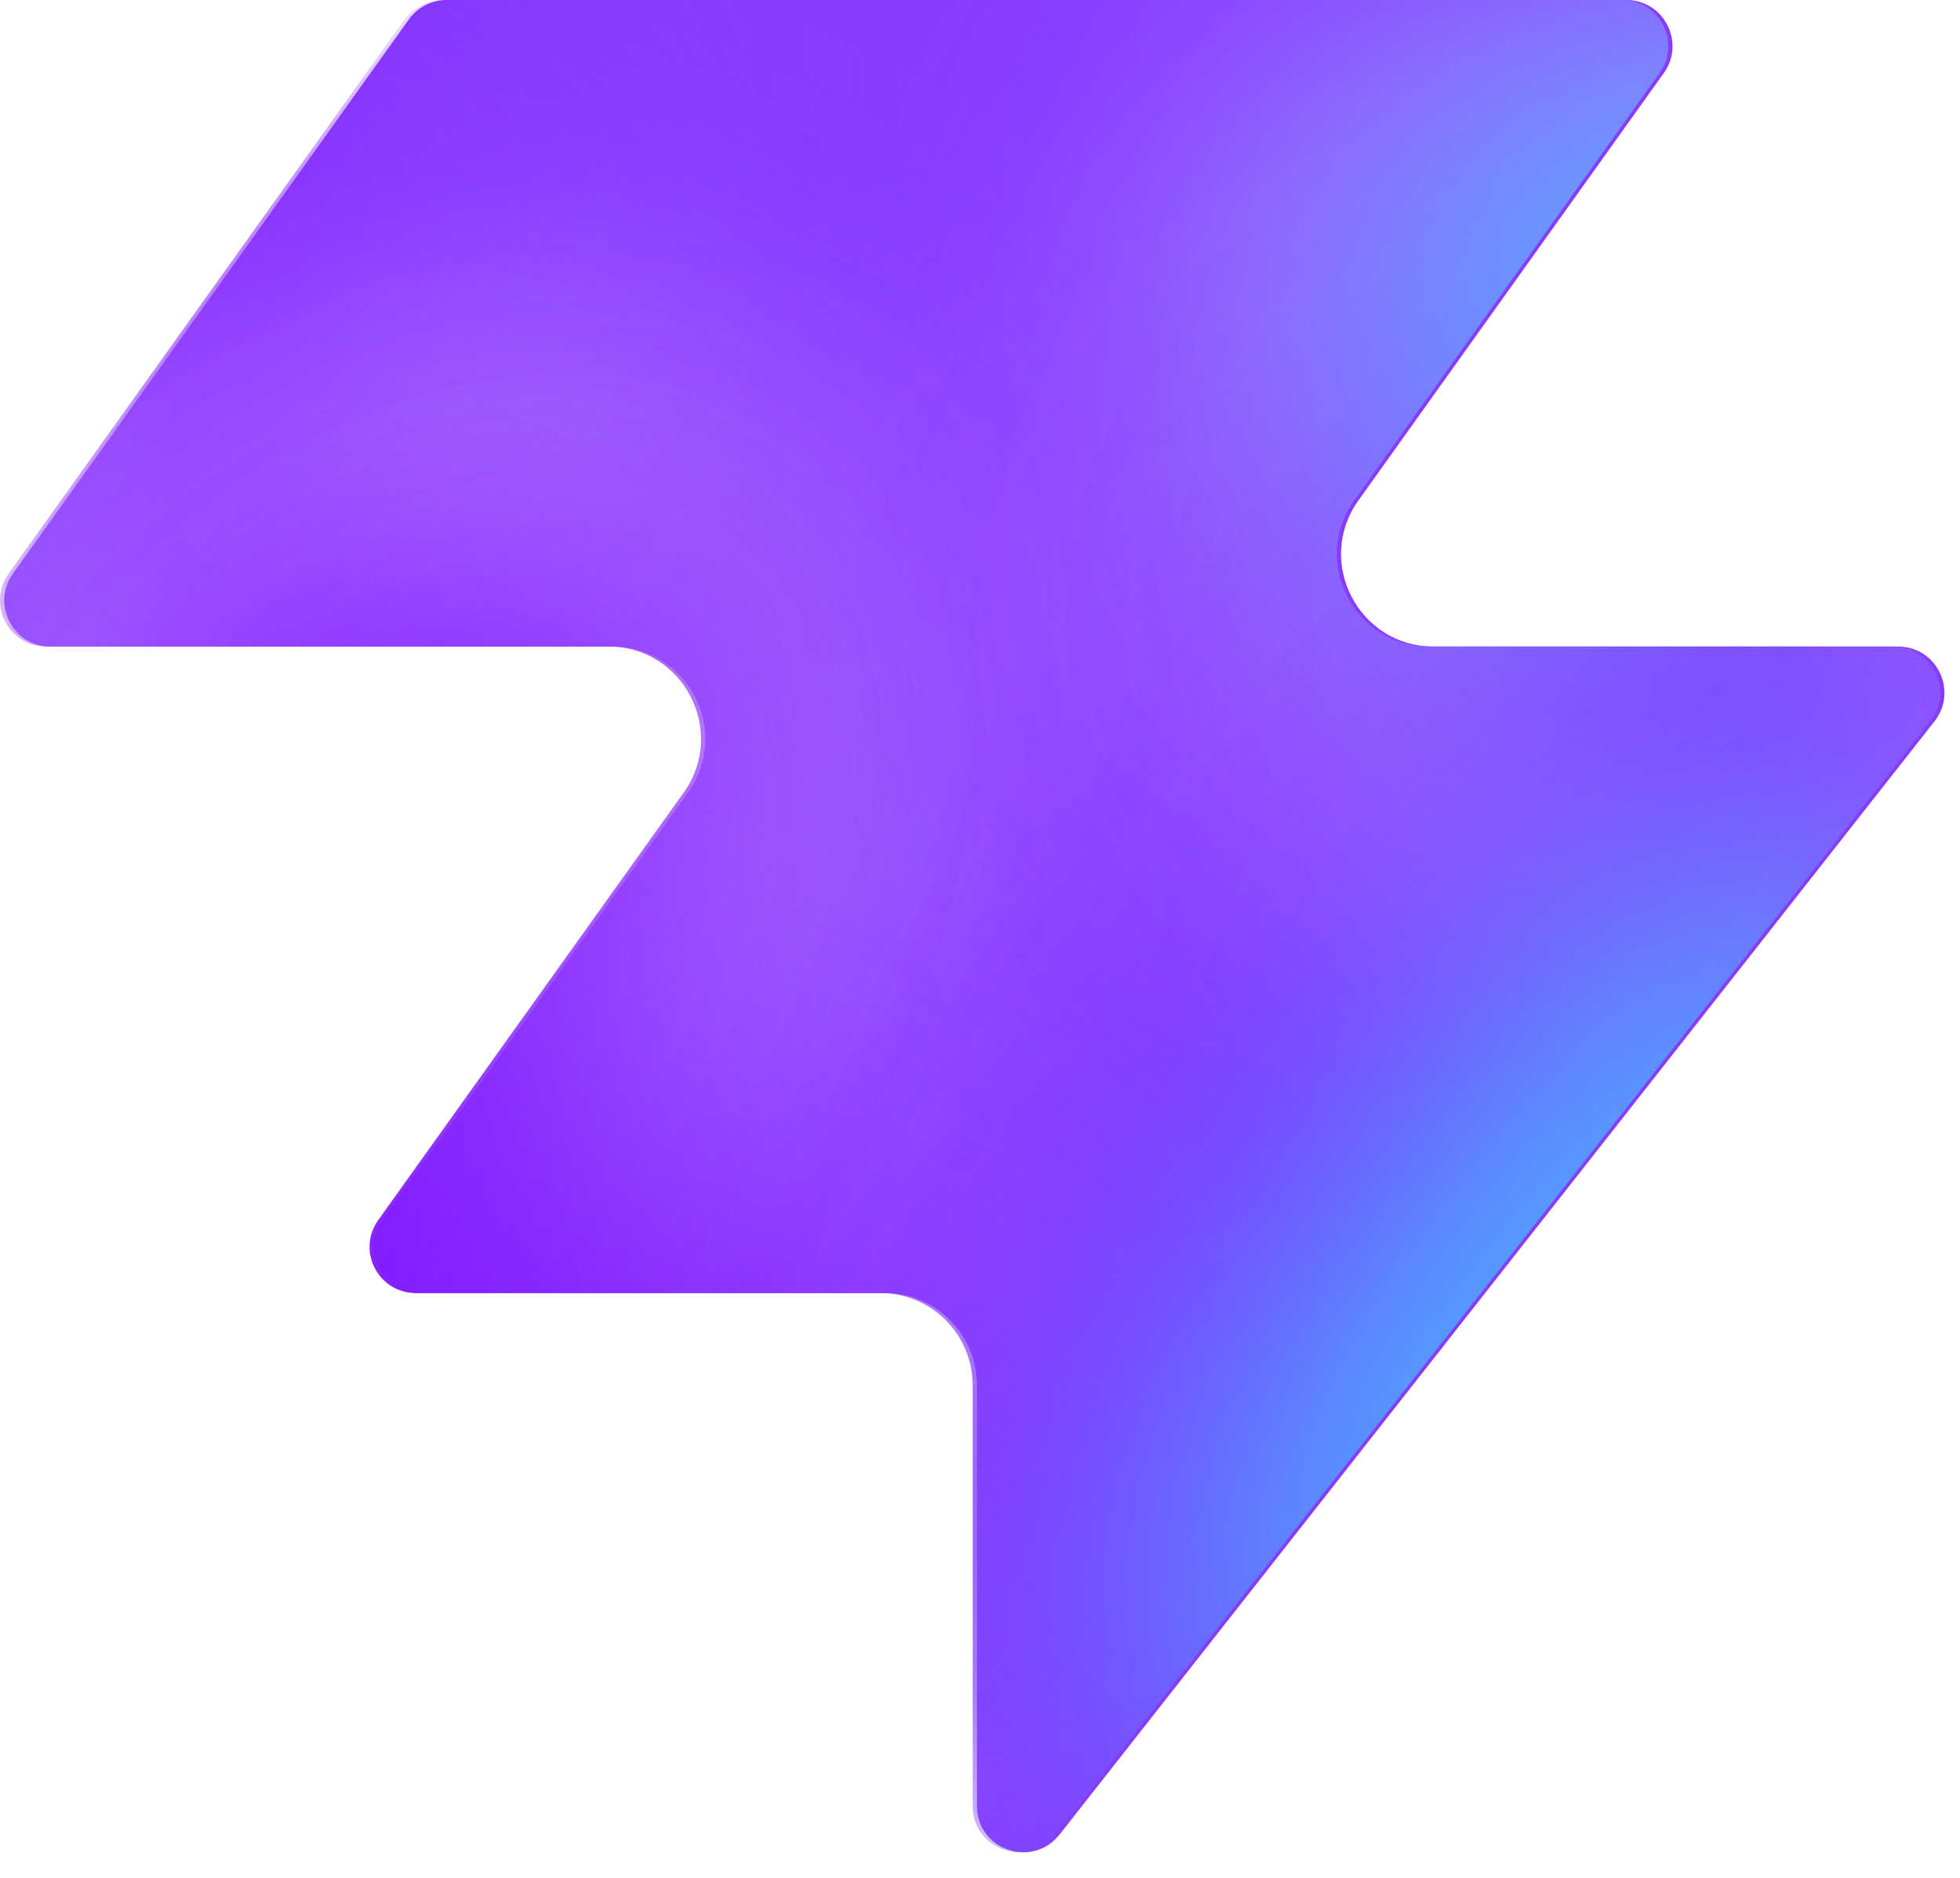
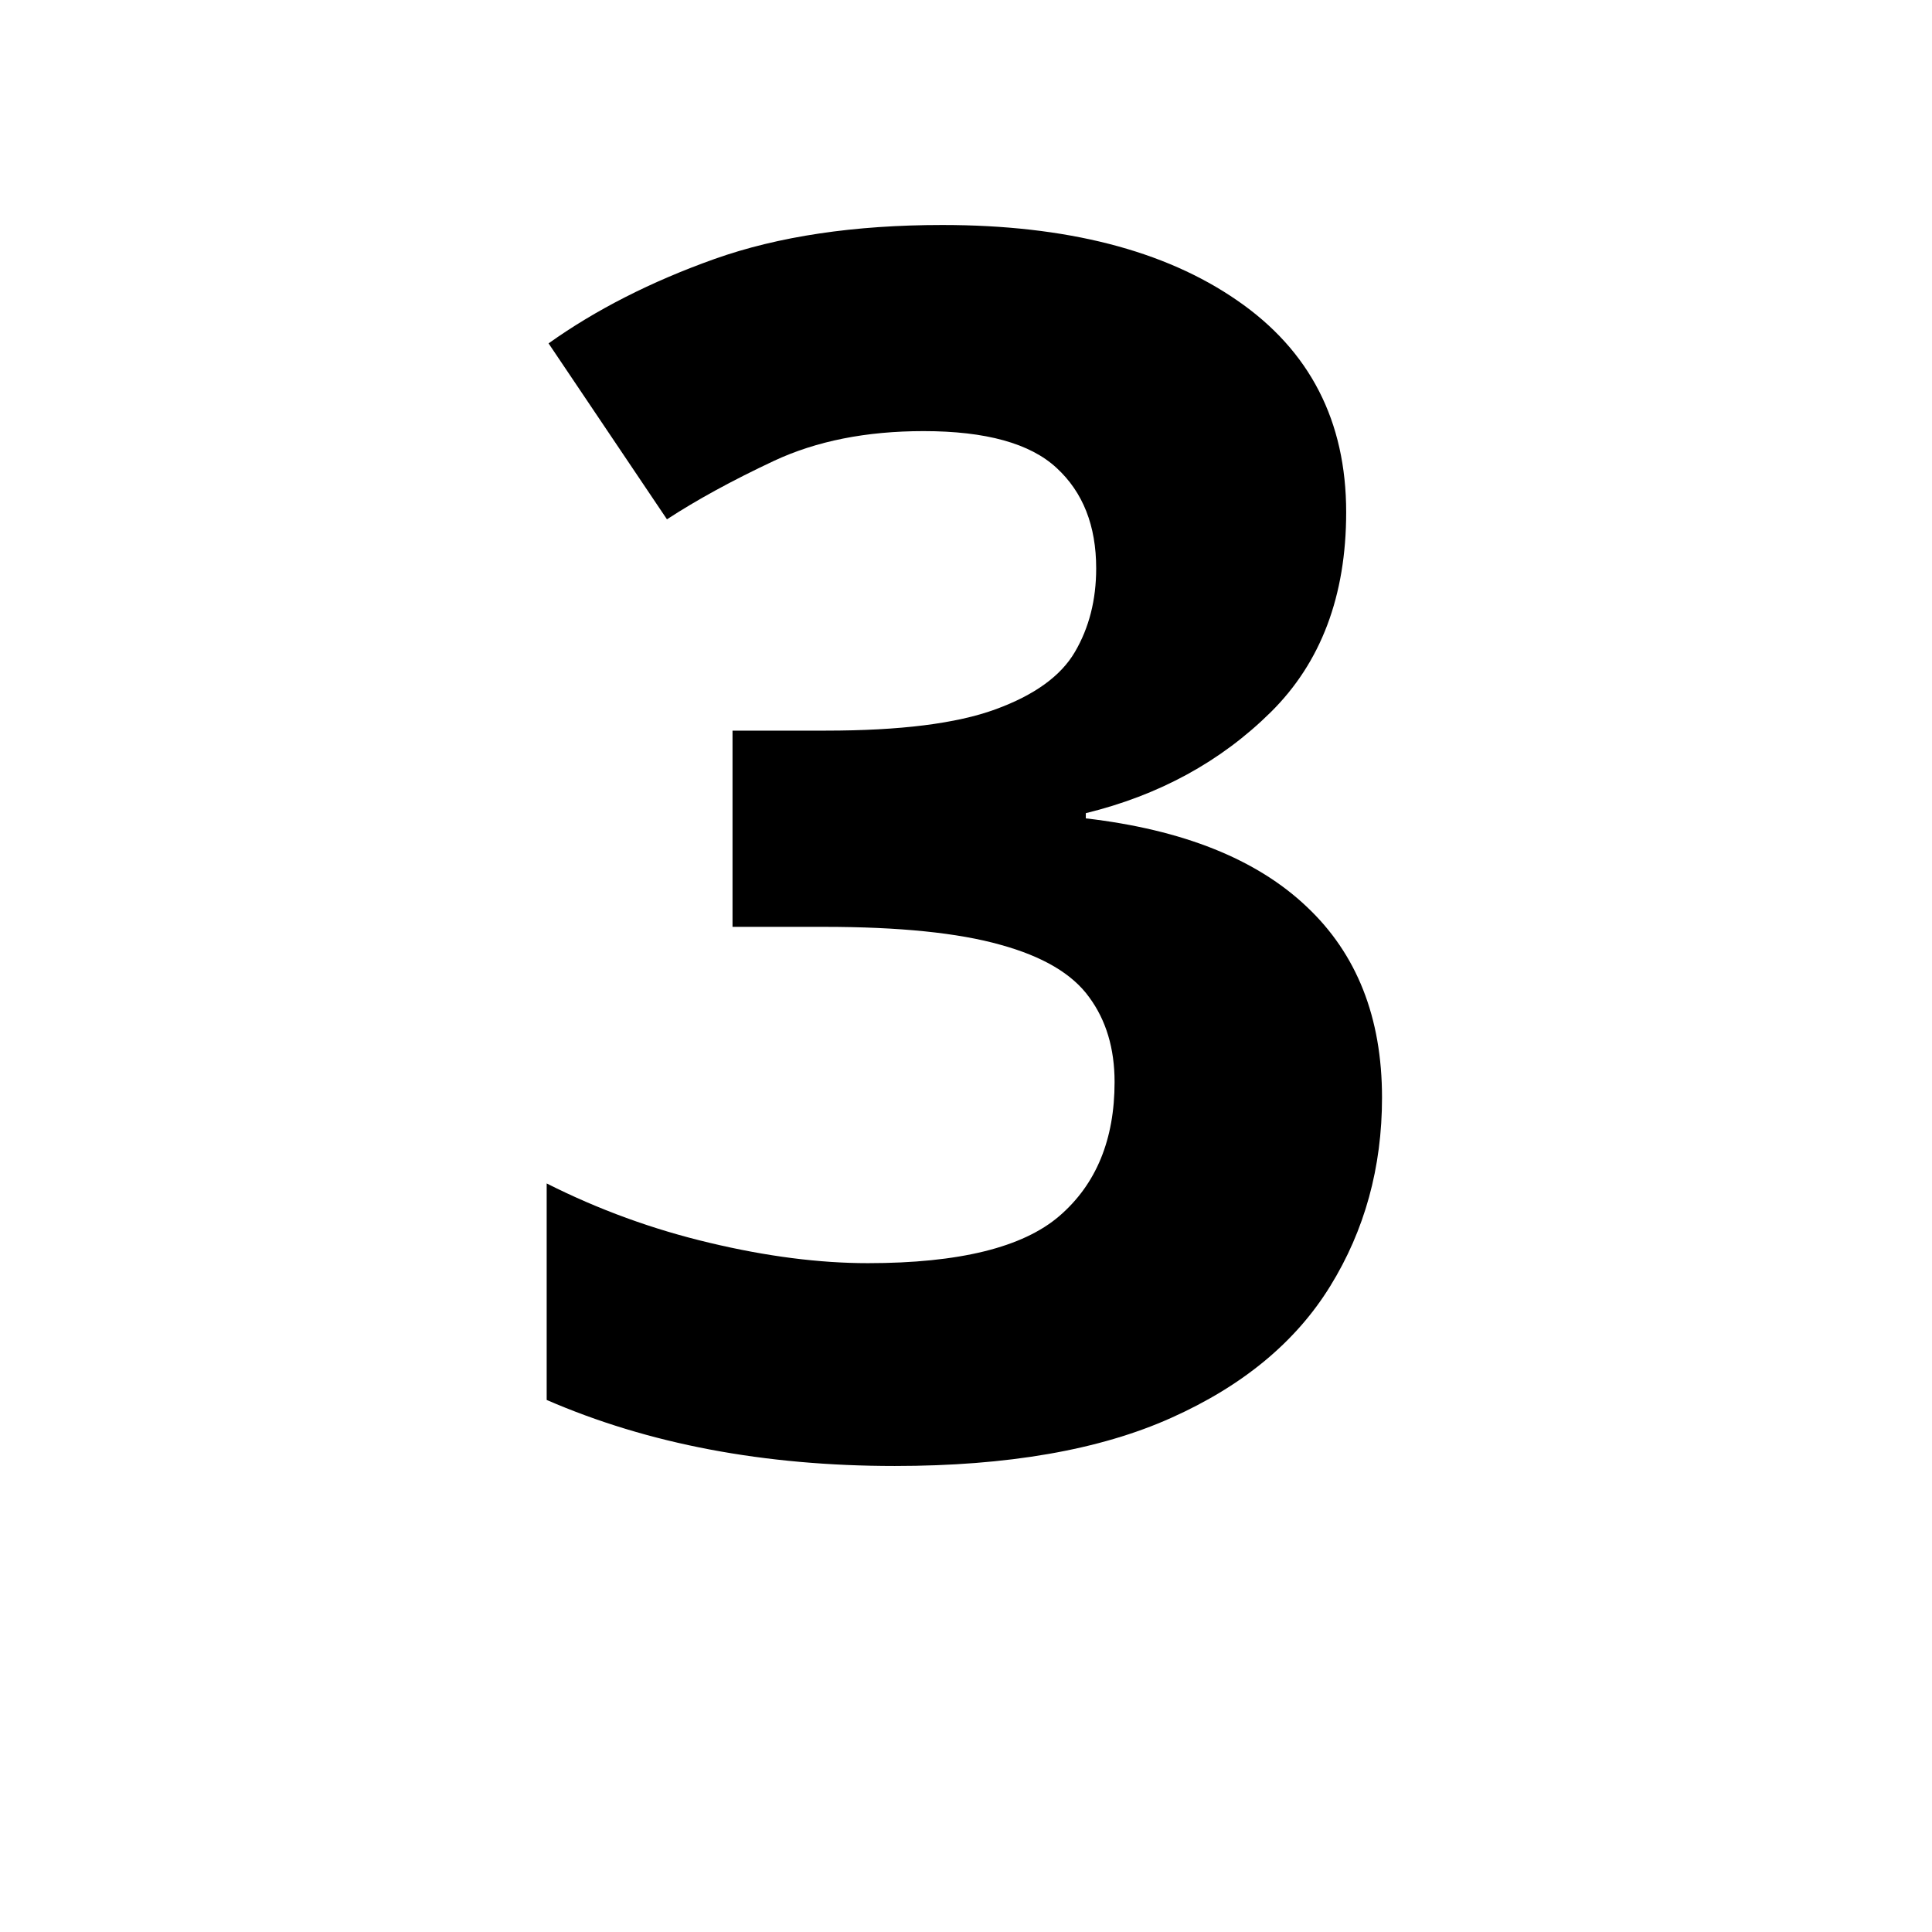
- <svg xmlns="http://www.w3.org/2000/svg" width="48" height="46" fill="none" viewBox="0 0 48 46">
-   <path fill="#863bff" d="M25.946 44.938c-.664.845-2.021.375-2.021-.698V33.937a2.26 2.26 0 0 0-2.262-2.262H10.287c-.92 0-1.456-1.04-.92-1.788l7.48-10.471c1.07-1.497 0-3.578-1.842-3.578H1.237c-.92 0-1.456-1.04-.92-1.788L10.013.474c.214-.297.556-.474.92-.474h28.894c.92 0 1.456 1.04.92 1.788l-7.48 10.471c-1.07 1.498 0 3.579 1.842 3.579h11.377c.943 0 1.473 1.088.89 1.83L25.947 44.94z" style="fill:#863bff;fill:color(display-p3 .525 .23 1);fill-opacity:1" />
-   <mask id="a" width="48" height="46" x="0" y="0" maskUnits="userSpaceOnUse" style="mask-type:alpha">
-     <path fill="#000" d="M25.842 44.938c-.664.844-2.021.375-2.021-.698V33.937a2.26 2.26 0 0 0-2.262-2.262H10.183c-.92 0-1.456-1.04-.92-1.788l7.48-10.471c1.07-1.498 0-3.579-1.842-3.579H1.133c-.92 0-1.456-1.04-.92-1.787L9.91.473c.214-.297.556-.474.92-.474h28.894c.92 0 1.456 1.04.92 1.788l-7.48 10.471c-1.07 1.498 0 3.578 1.842 3.578h11.377c.943 0 1.473 1.088.89 1.832L25.843 44.94z" style="fill:#000;fill-opacity:1" />
-   </mask>
-   <g mask="url(#a)">
-     <g filter="url(#b)">
-       <ellipse cx="5.508" cy="14.704" fill="#ede6ff" rx="5.508" ry="14.704" style="fill:#ede6ff;fill:color(display-p3 .927 .903 1);fill-opacity:1" transform="matrix(.00324 1 1 -.00324 -4.47 31.516)" />
-     </g>
-     <g filter="url(#c)">
-       <ellipse cx="10.399" cy="29.851" fill="#ede6ff" rx="10.399" ry="29.851" style="fill:#ede6ff;fill:color(display-p3 .927 .903 1);fill-opacity:1" transform="matrix(.00324 1 1 -.00324 -39.328 7.883)" />
-     </g>
-     <g filter="url(#d)">
-       <ellipse cx="5.508" cy="30.487" fill="#7e14ff" rx="5.508" ry="30.487" style="fill:#7e14ff;fill:color(display-p3 .492 .077 1);fill-opacity:1" transform="rotate(89.814 -25.913 -14.639)scale(1 -1)" />
-     </g>
-     <g filter="url(#e)">
-       <ellipse cx="5.508" cy="30.599" fill="#7e14ff" rx="5.508" ry="30.599" style="fill:#7e14ff;fill:color(display-p3 .492 .077 1);fill-opacity:1" transform="rotate(89.814 -32.644 -3.334)scale(1 -1)" />
-     </g>
-     <g filter="url(#f)">
-       <ellipse cx="5.508" cy="30.599" fill="#7e14ff" rx="5.508" ry="30.599" style="fill:#7e14ff;fill:color(display-p3 .492 .077 1);fill-opacity:1" transform="matrix(.00324 1 1 -.00324 -34.34 30.47)" />
-     </g>
-     <g filter="url(#g)">
-       <ellipse cx="14.072" cy="22.078" fill="#ede6ff" rx="14.072" ry="22.078" style="fill:#ede6ff;fill:color(display-p3 .927 .903 1);fill-opacity:1" transform="rotate(93.35 24.506 48.493)scale(-1 1)" />
-     </g>
-     <g filter="url(#h)">
-       <ellipse cx="3.47" cy="21.501" fill="#7e14ff" rx="3.47" ry="21.501" style="fill:#7e14ff;fill:color(display-p3 .492 .077 1);fill-opacity:1" transform="rotate(89.009 28.708 47.59)scale(-1 1)" />
-     </g>
-     <g filter="url(#i)">
-       <ellipse cx="3.47" cy="21.501" fill="#7e14ff" rx="3.47" ry="21.501" style="fill:#7e14ff;fill:color(display-p3 .492 .077 1);fill-opacity:1" transform="rotate(89.009 28.708 47.59)scale(-1 1)" />
-     </g>
-     <g filter="url(#j)">
-       <ellipse cx=".387" cy="8.972" fill="#7e14ff" rx="4.407" ry="29.108" style="fill:#7e14ff;fill:color(display-p3 .492 .077 1);fill-opacity:1" transform="rotate(39.51 .387 8.972)" />
-     </g>
-     <g filter="url(#k)">
-       <ellipse cx="47.523" cy="-6.092" fill="#7e14ff" rx="4.407" ry="29.108" style="fill:#7e14ff;fill:color(display-p3 .492 .077 1);fill-opacity:1" transform="rotate(37.892 47.523 -6.092)" />
-     </g>
-     <g filter="url(#l)">
-       <ellipse cx="41.412" cy="6.333" fill="#47bfff" rx="5.971" ry="9.665" style="fill:#47bfff;fill:color(display-p3 .28 .748 1);fill-opacity:1" transform="rotate(37.892 41.412 6.333)" />
-     </g>
-     <g filter="url(#m)">
-       <ellipse cx="-1.879" cy="38.332" fill="#7e14ff" rx="4.407" ry="29.108" style="fill:#7e14ff;fill:color(display-p3 .492 .077 1);fill-opacity:1" transform="rotate(37.892 -1.88 38.332)" />
-     </g>
-     <g filter="url(#n)">
-       <ellipse cx="-1.879" cy="38.332" fill="#7e14ff" rx="4.407" ry="29.108" style="fill:#7e14ff;fill:color(display-p3 .492 .077 1);fill-opacity:1" transform="rotate(37.892 -1.88 38.332)" />
-     </g>
-     <g filter="url(#o)">
-       <ellipse cx="35.651" cy="29.907" fill="#7e14ff" rx="4.407" ry="29.108" style="fill:#7e14ff;fill:color(display-p3 .492 .077 1);fill-opacity:1" transform="rotate(37.892 35.651 29.907)" />
-     </g>
-     <g filter="url(#p)">
-       <ellipse cx="38.418" cy="32.4" fill="#47bfff" rx="5.971" ry="15.297" style="fill:#47bfff;fill:color(display-p3 .28 .748 1);fill-opacity:1" transform="rotate(37.892 38.418 32.4)" />
-     </g>
-   </g>
-   <defs>
-     <filter id="b" width="60.045" height="41.654" x="-19.77" y="16.149" color-interpolation-filters="sRGB" filterUnits="userSpaceOnUse">
-       <feFlood flood-opacity="0" result="BackgroundImageFix" />
-       <feBlend in="SourceGraphic" in2="BackgroundImageFix" result="shape" />
-       <feGaussianBlur result="effect1_foregroundBlur_2002_17158" stdDeviation="7.659" />
-     </filter>
-     <filter id="c" width="90.34" height="51.437" x="-54.613" y="-7.533" color-interpolation-filters="sRGB" filterUnits="userSpaceOnUse">
-       <feFlood flood-opacity="0" result="BackgroundImageFix" />
-       <feBlend in="SourceGraphic" in2="BackgroundImageFix" result="shape" />
-       <feGaussianBlur result="effect1_foregroundBlur_2002_17158" stdDeviation="7.659" />
-     </filter>
-     <filter id="d" width="79.355" height="29.4" x="-49.64" y="2.03" color-interpolation-filters="sRGB" filterUnits="userSpaceOnUse">
-       <feFlood flood-opacity="0" result="BackgroundImageFix" />
-       <feBlend in="SourceGraphic" in2="BackgroundImageFix" result="shape" />
-       <feGaussianBlur result="effect1_foregroundBlur_2002_17158" stdDeviation="4.596" />
-     </filter>
-     <filter id="e" width="79.579" height="29.4" x="-45.045" y="20.029" color-interpolation-filters="sRGB" filterUnits="userSpaceOnUse">
-       <feFlood flood-opacity="0" result="BackgroundImageFix" />
-       <feBlend in="SourceGraphic" in2="BackgroundImageFix" result="shape" />
-       <feGaussianBlur result="effect1_foregroundBlur_2002_17158" stdDeviation="4.596" />
-     </filter>
-     <filter id="f" width="79.579" height="29.4" x="-43.513" y="21.178" color-interpolation-filters="sRGB" filterUnits="userSpaceOnUse">
-       <feFlood flood-opacity="0" result="BackgroundImageFix" />
-       <feBlend in="SourceGraphic" in2="BackgroundImageFix" result="shape" />
-       <feGaussianBlur result="effect1_foregroundBlur_2002_17158" stdDeviation="4.596" />
-     </filter>
-     <filter id="g" width="74.749" height="58.852" x="15.756" y="-17.901" color-interpolation-filters="sRGB" filterUnits="userSpaceOnUse">
-       <feFlood flood-opacity="0" result="BackgroundImageFix" />
-       <feBlend in="SourceGraphic" in2="BackgroundImageFix" result="shape" />
-       <feGaussianBlur result="effect1_foregroundBlur_2002_17158" stdDeviation="7.659" />
-     </filter>
-     <filter id="h" width="61.377" height="25.362" x="23.548" y="2.284" color-interpolation-filters="sRGB" filterUnits="userSpaceOnUse">
-       <feFlood flood-opacity="0" result="BackgroundImageFix" />
-       <feBlend in="SourceGraphic" in2="BackgroundImageFix" result="shape" />
-       <feGaussianBlur result="effect1_foregroundBlur_2002_17158" stdDeviation="4.596" />
-     </filter>
-     <filter id="i" width="61.377" height="25.362" x="23.548" y="2.284" color-interpolation-filters="sRGB" filterUnits="userSpaceOnUse">
-       <feFlood flood-opacity="0" result="BackgroundImageFix" />
-       <feBlend in="SourceGraphic" in2="BackgroundImageFix" result="shape" />
-       <feGaussianBlur result="effect1_foregroundBlur_2002_17158" stdDeviation="4.596" />
-     </filter>
-     <filter id="j" width="56.045" height="63.649" x="-27.636" y="-22.853" color-interpolation-filters="sRGB" filterUnits="userSpaceOnUse">
-       <feFlood flood-opacity="0" result="BackgroundImageFix" />
-       <feBlend in="SourceGraphic" in2="BackgroundImageFix" result="shape" />
-       <feGaussianBlur result="effect1_foregroundBlur_2002_17158" stdDeviation="4.596" />
-     </filter>
-     <filter id="k" width="54.814" height="64.646" x="20.116" y="-38.415" color-interpolation-filters="sRGB" filterUnits="userSpaceOnUse">
-       <feFlood flood-opacity="0" result="BackgroundImageFix" />
-       <feBlend in="SourceGraphic" in2="BackgroundImageFix" result="shape" />
-       <feGaussianBlur result="effect1_foregroundBlur_2002_17158" stdDeviation="4.596" />
-     </filter>
-     <filter id="l" width="33.541" height="35.313" x="24.641" y="-11.323" color-interpolation-filters="sRGB" filterUnits="userSpaceOnUse">
-       <feFlood flood-opacity="0" result="BackgroundImageFix" />
-       <feBlend in="SourceGraphic" in2="BackgroundImageFix" result="shape" />
-       <feGaussianBlur result="effect1_foregroundBlur_2002_17158" stdDeviation="4.596" />
-     </filter>
-     <filter id="m" width="54.814" height="64.646" x="-29.286" y="6.009" color-interpolation-filters="sRGB" filterUnits="userSpaceOnUse">
-       <feFlood flood-opacity="0" result="BackgroundImageFix" />
-       <feBlend in="SourceGraphic" in2="BackgroundImageFix" result="shape" />
-       <feGaussianBlur result="effect1_foregroundBlur_2002_17158" stdDeviation="4.596" />
-     </filter>
-     <filter id="n" width="54.814" height="64.646" x="-29.286" y="6.009" color-interpolation-filters="sRGB" filterUnits="userSpaceOnUse">
-       <feFlood flood-opacity="0" result="BackgroundImageFix" />
-       <feBlend in="SourceGraphic" in2="BackgroundImageFix" result="shape" />
-       <feGaussianBlur result="effect1_foregroundBlur_2002_17158" stdDeviation="4.596" />
-     </filter>
-     <filter id="o" width="54.814" height="64.646" x="8.244" y="-2.416" color-interpolation-filters="sRGB" filterUnits="userSpaceOnUse">
-       <feFlood flood-opacity="0" result="BackgroundImageFix" />
-       <feBlend in="SourceGraphic" in2="BackgroundImageFix" result="shape" />
-       <feGaussianBlur result="effect1_foregroundBlur_2002_17158" stdDeviation="4.596" />
-     </filter>
-     <filter id="p" width="39.409" height="43.623" x="18.713" y="10.588" color-interpolation-filters="sRGB" filterUnits="userSpaceOnUse">
-       <feFlood flood-opacity="0" result="BackgroundImageFix" />
-       <feBlend in="SourceGraphic" in2="BackgroundImageFix" result="shape" />
-       <feGaussianBlur result="effect1_foregroundBlur_2002_17158" stdDeviation="4.596" />
-     </filter>
-   </defs>
+ <svg xmlns="http://www.w3.org/2000/svg" viewBox="0 0 64 64">
+   <text x="50%" y="75%" text-anchor="middle" font-family="Arial Black, sans-serif" font-weight="900" font-size="56" fill="#000">3</text>
</svg>
